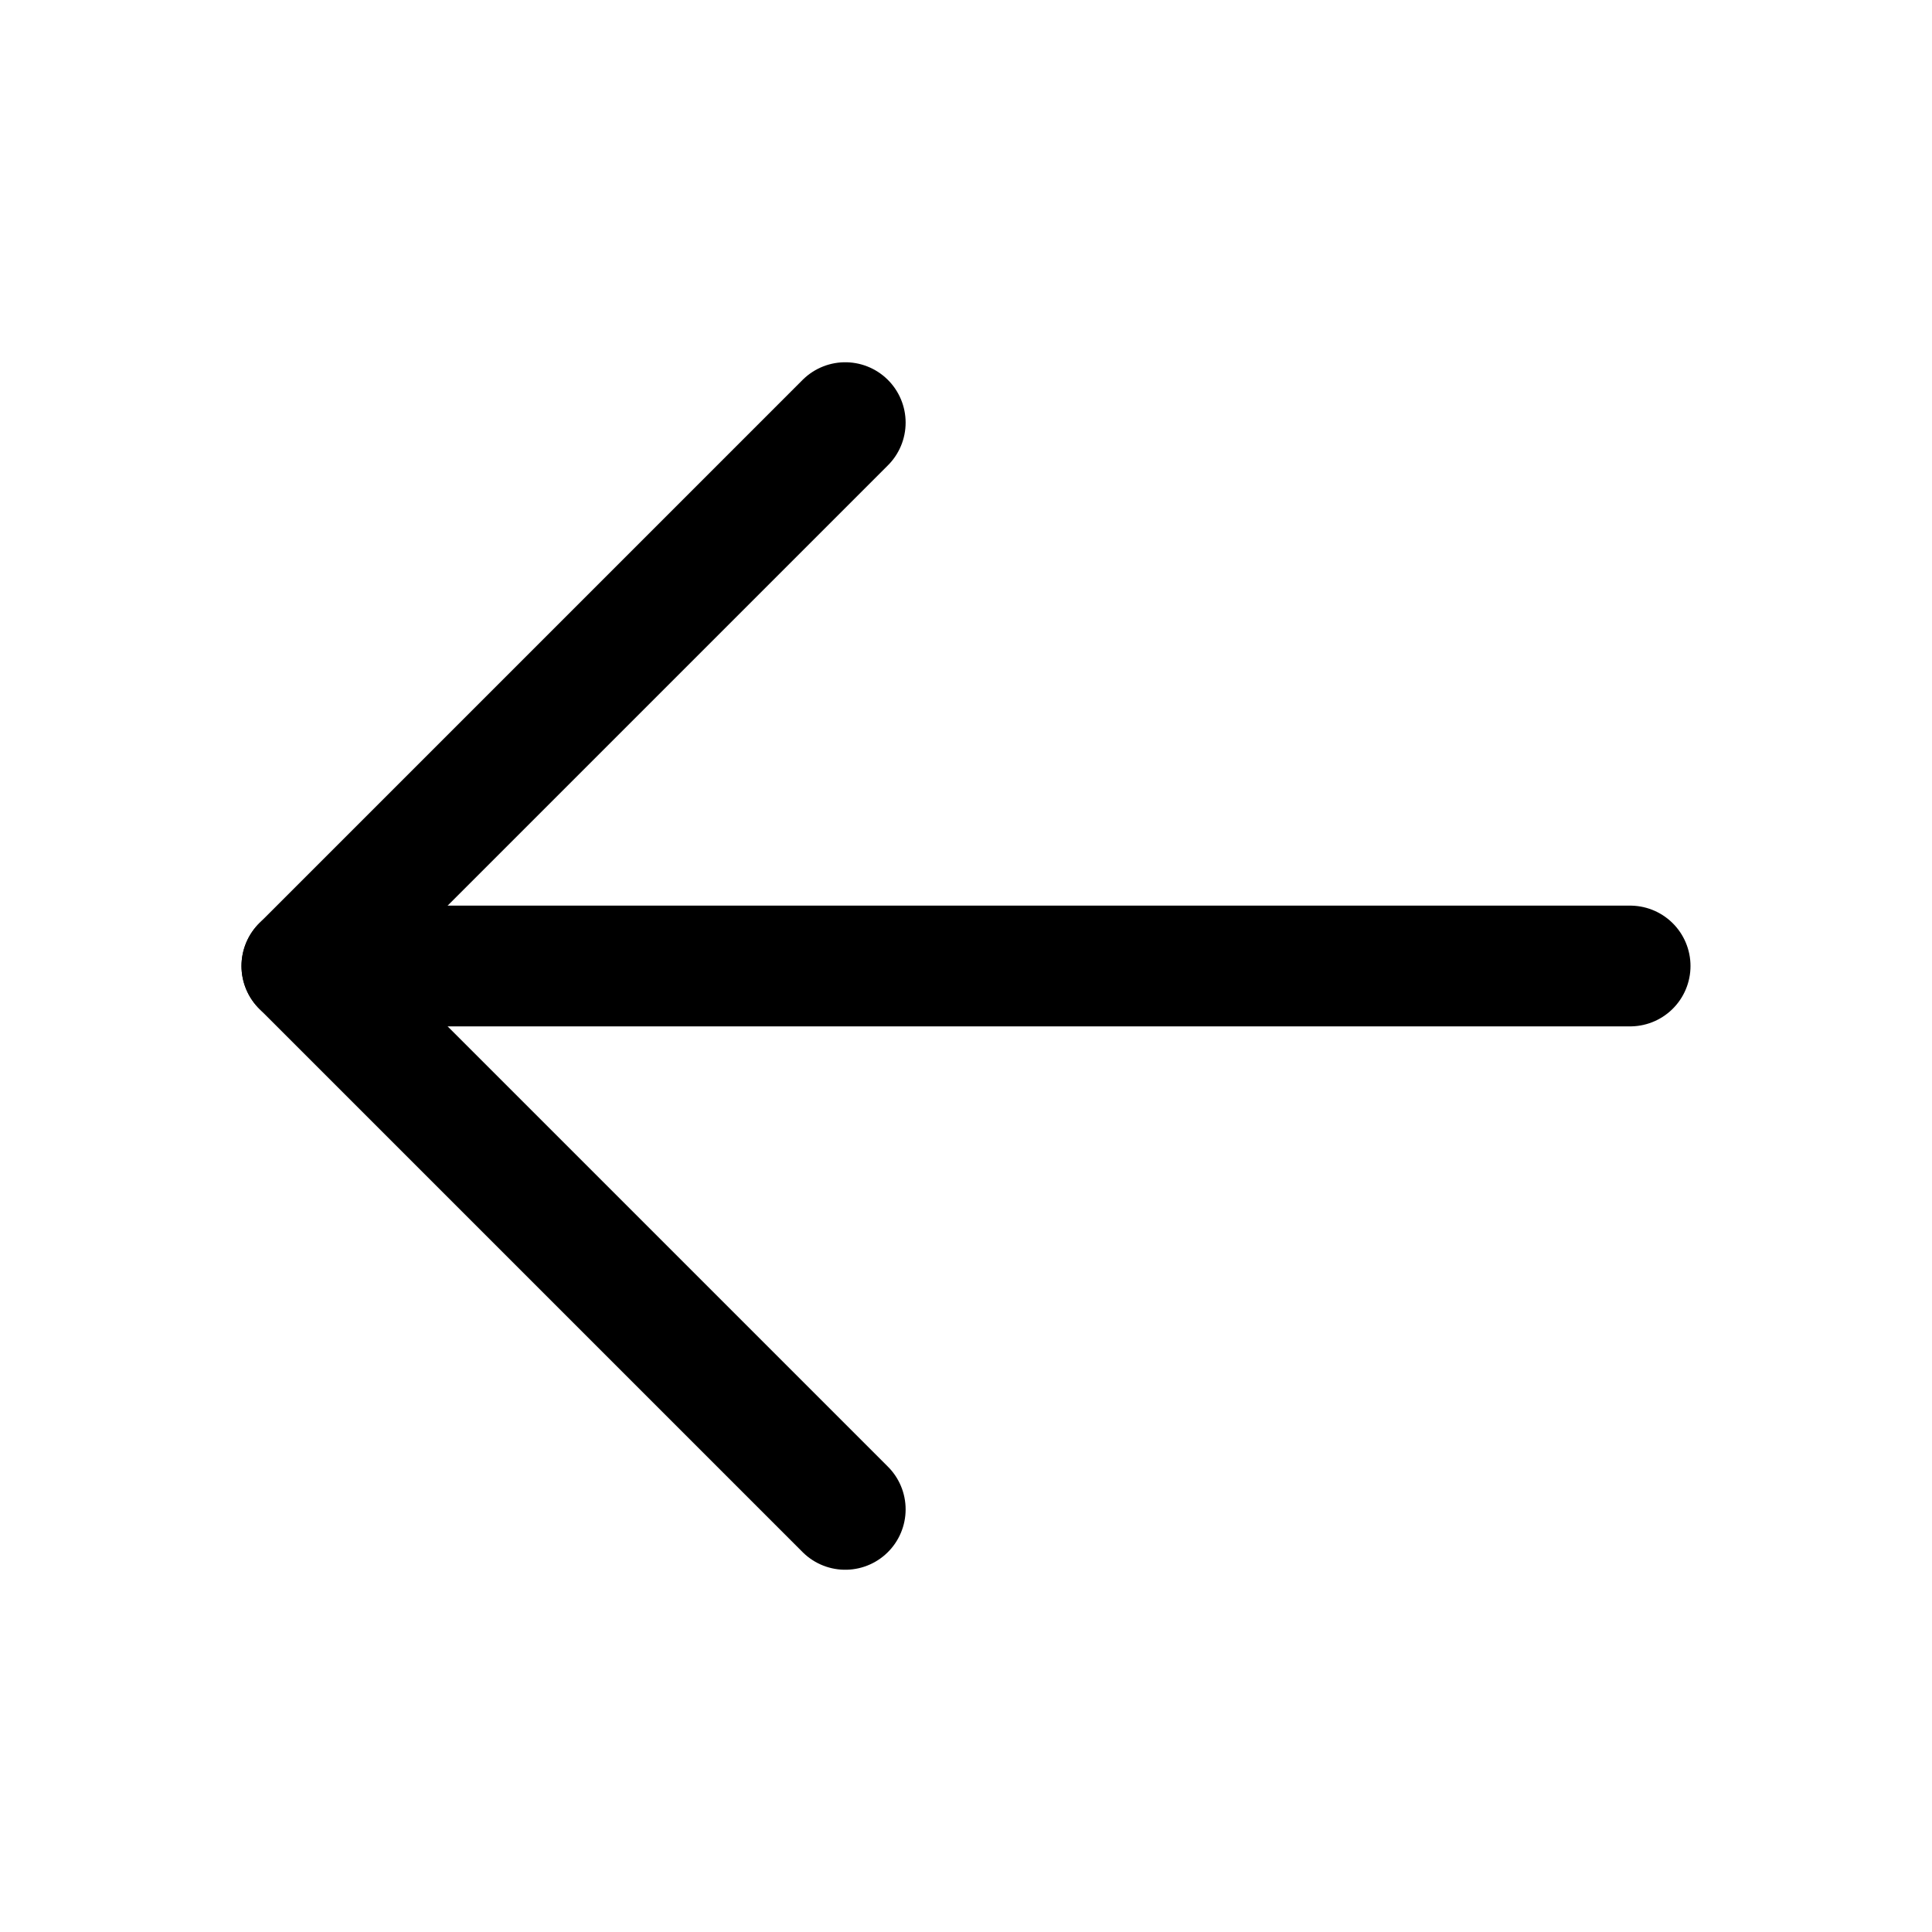
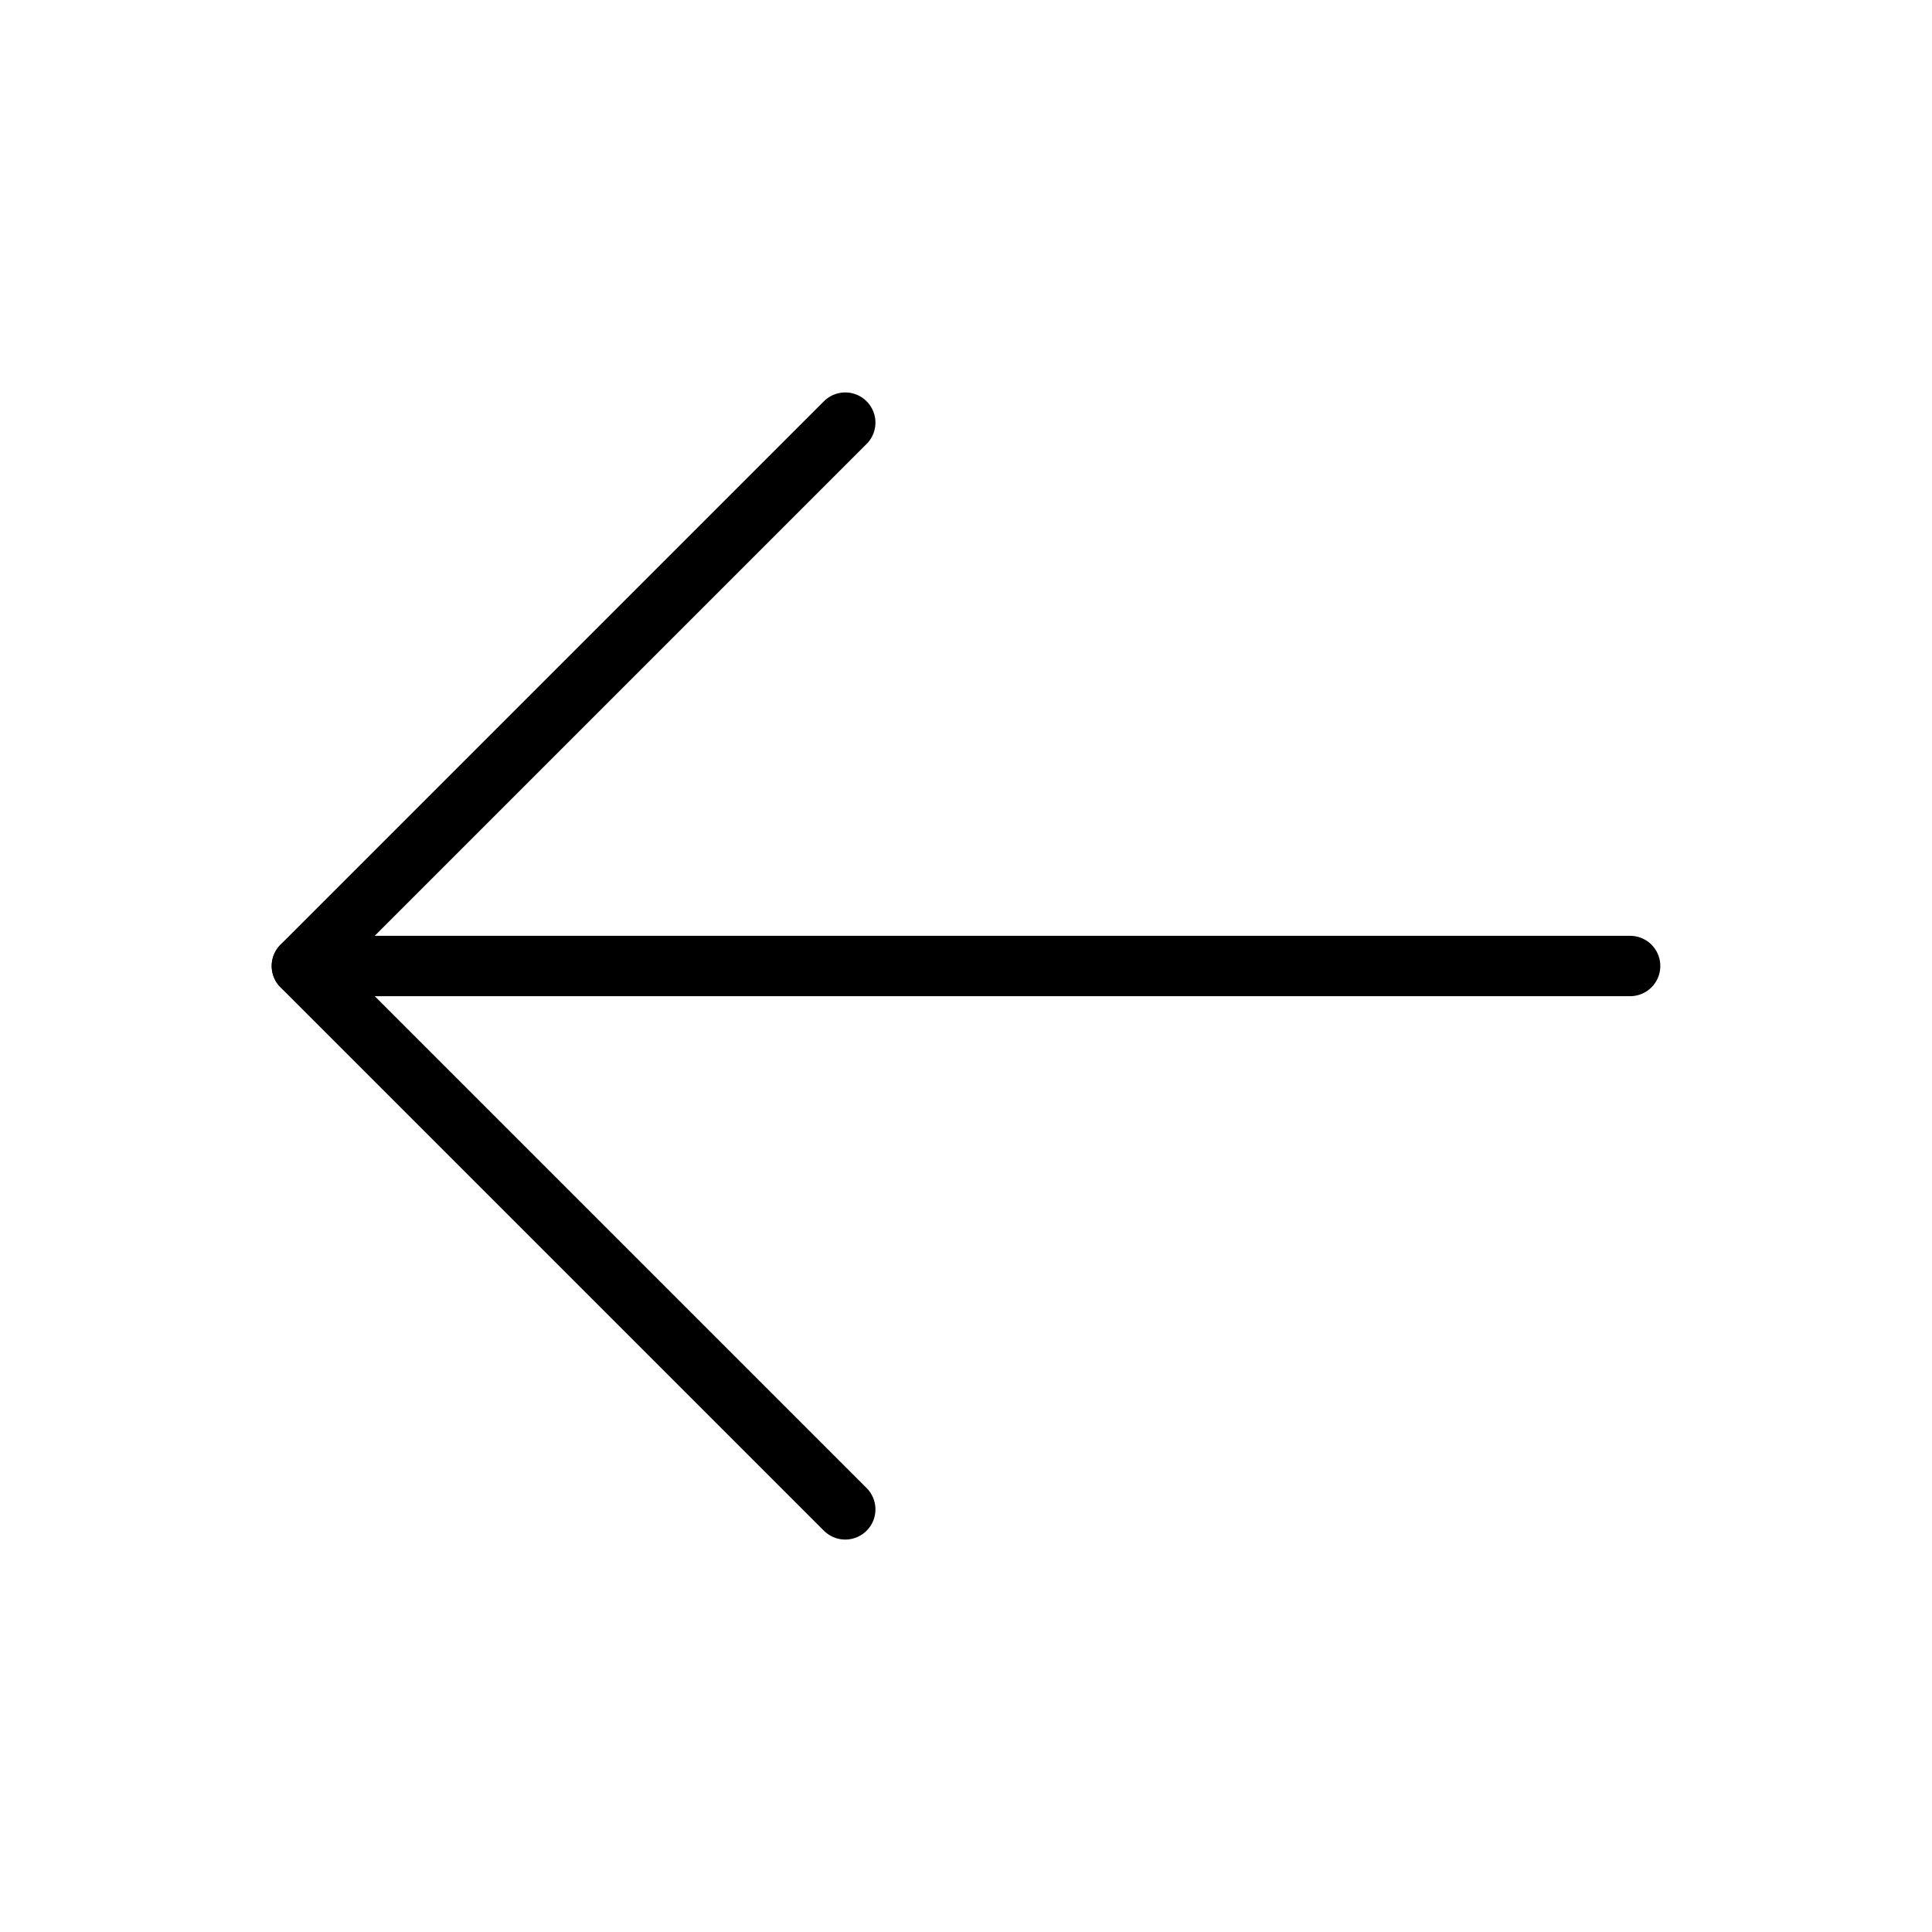
<svg xmlns="http://www.w3.org/2000/svg" viewBox="0 0 256 256">
  <rect width="256" height="256" fill="none" />
-   <line x1="216" y1="128" x2="40" y2="128" fill="none" stroke="currentColor" stroke-linecap="round" stroke-linejoin="round" stroke-width="16" />
-   <polyline points="112 56 40 128 112 200" fill="none" stroke="currentColor" stroke-linecap="round" stroke-linejoin="round" stroke-width="16" />
+   <line x1="216" y1="128" x2="40" y2="128" fill="none" stroke="currentColor" stroke-linecap="round" stroke-linejoin="round" stroke-width="8" />
+   <polyline points="112 56 40 128 112 200" fill="none" stroke="currentColor" stroke-linecap="round" stroke-linejoin="round" stroke-width="8" />
</svg>
